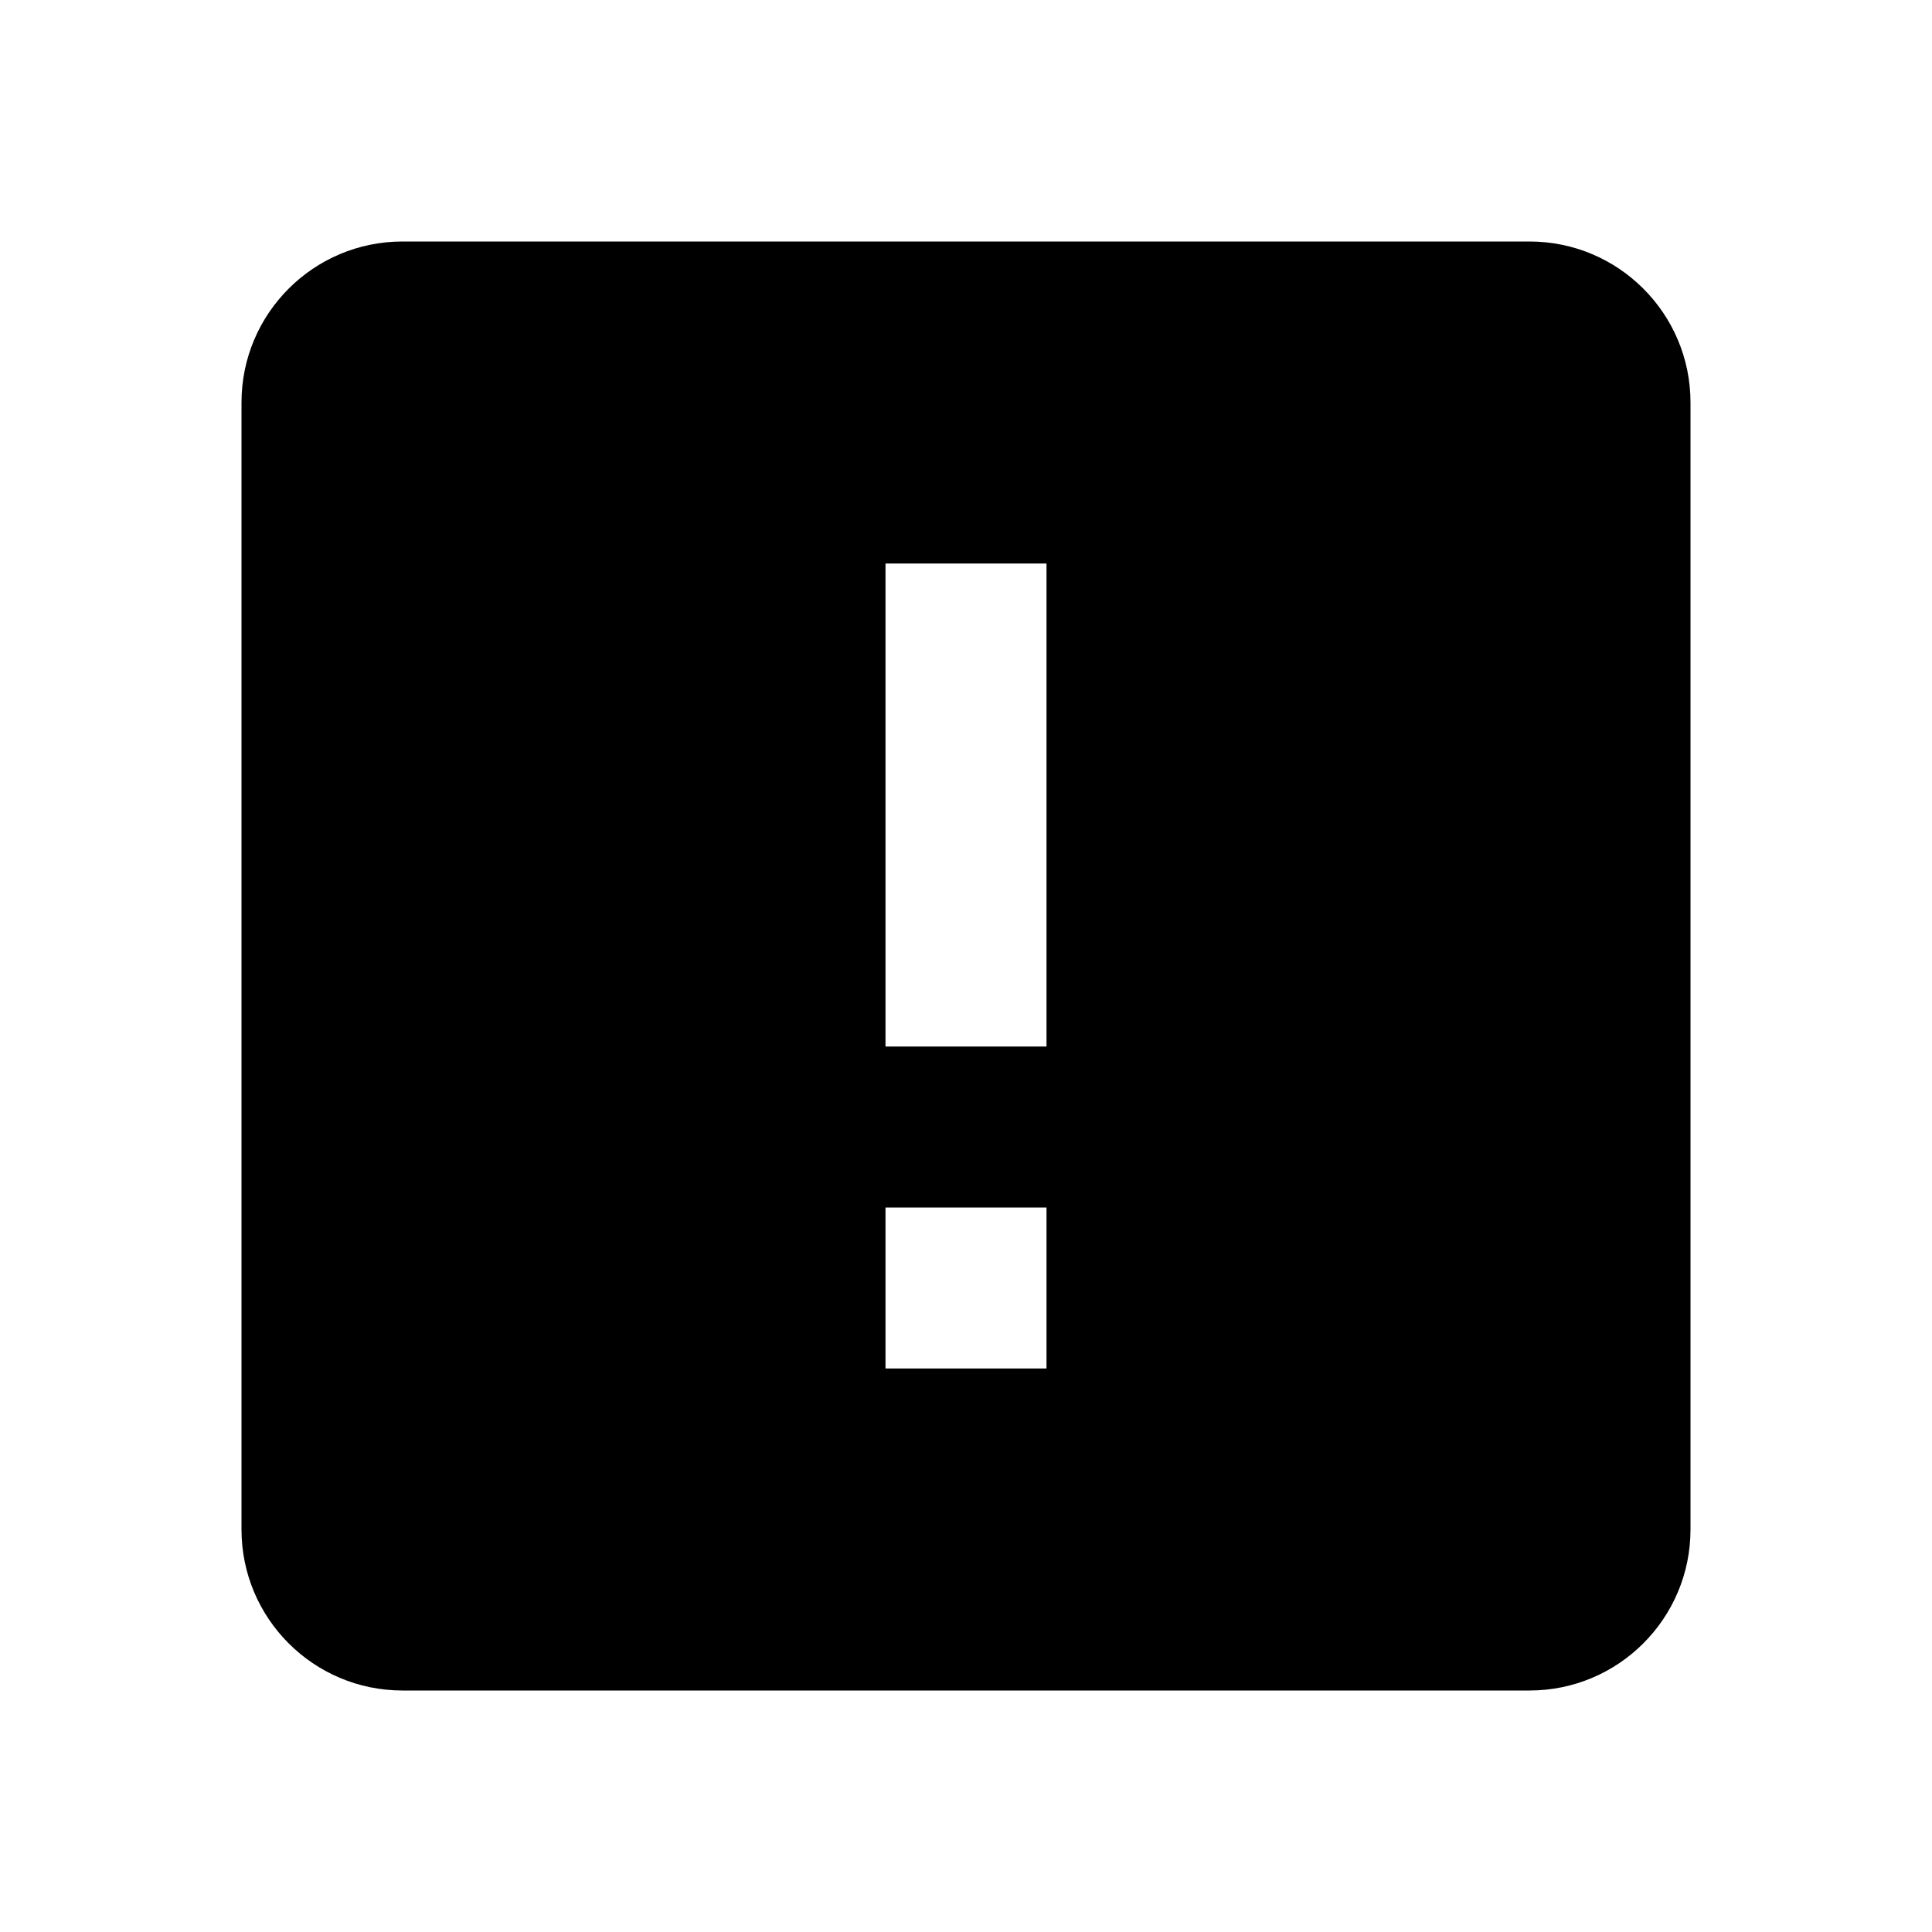
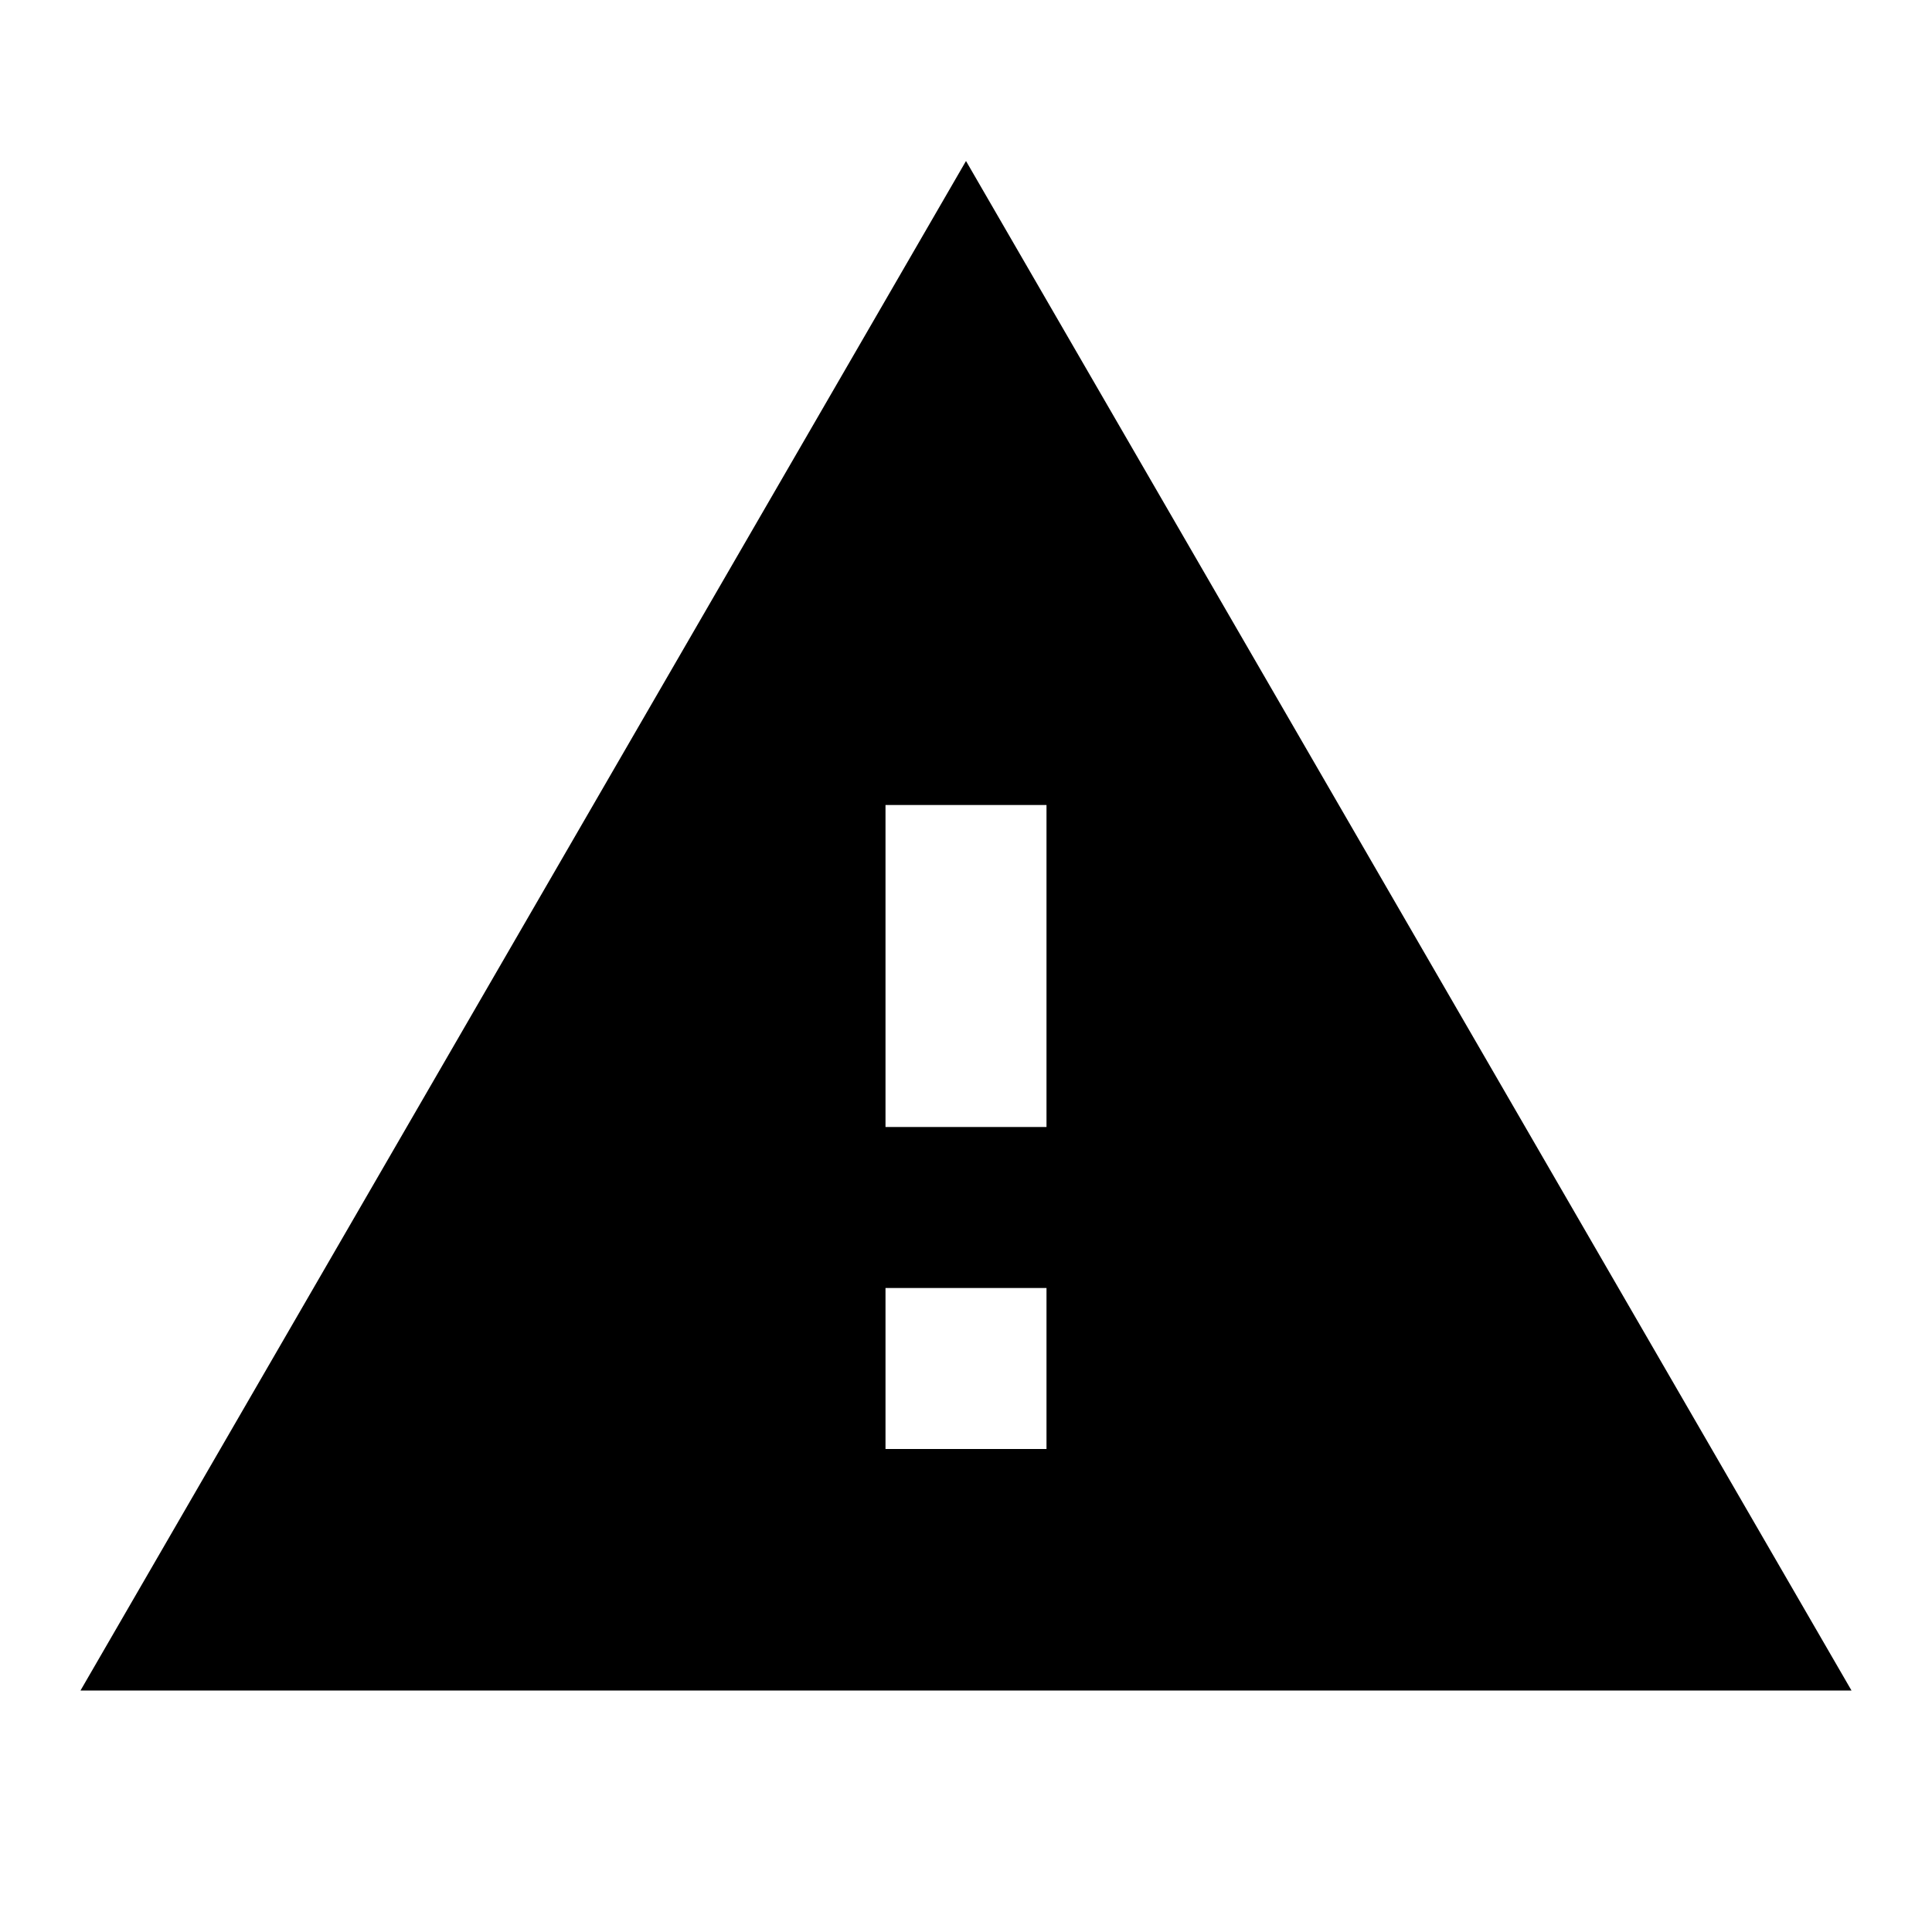
- <svg xmlns="http://www.w3.org/2000/svg" version="1.1" width="24" height="24" viewBox="0 0 24 24">
-   <path d="M5,3H19A2,2 0 0,1 21,5V19A2,2 0 0,1 19,21H5A2,2 0 0,1 3,19V5A2,2 0 0,1 5,3M13,13V7H11V13H13M13,17V15H11V17H13Z" />
+ <svg xmlns="http://www.w3.org/2000/svg" height="24px" viewBox="0 0 24 24" width="24px" fill="#000000">
+   <path d="M0 0h24v24H0z" fill="none" />
+   <path d="M1 21h22L12 2 1 21zm12-3h-2v-2h2v2zm0-4h-2v-4h2v4z" />
</svg>
